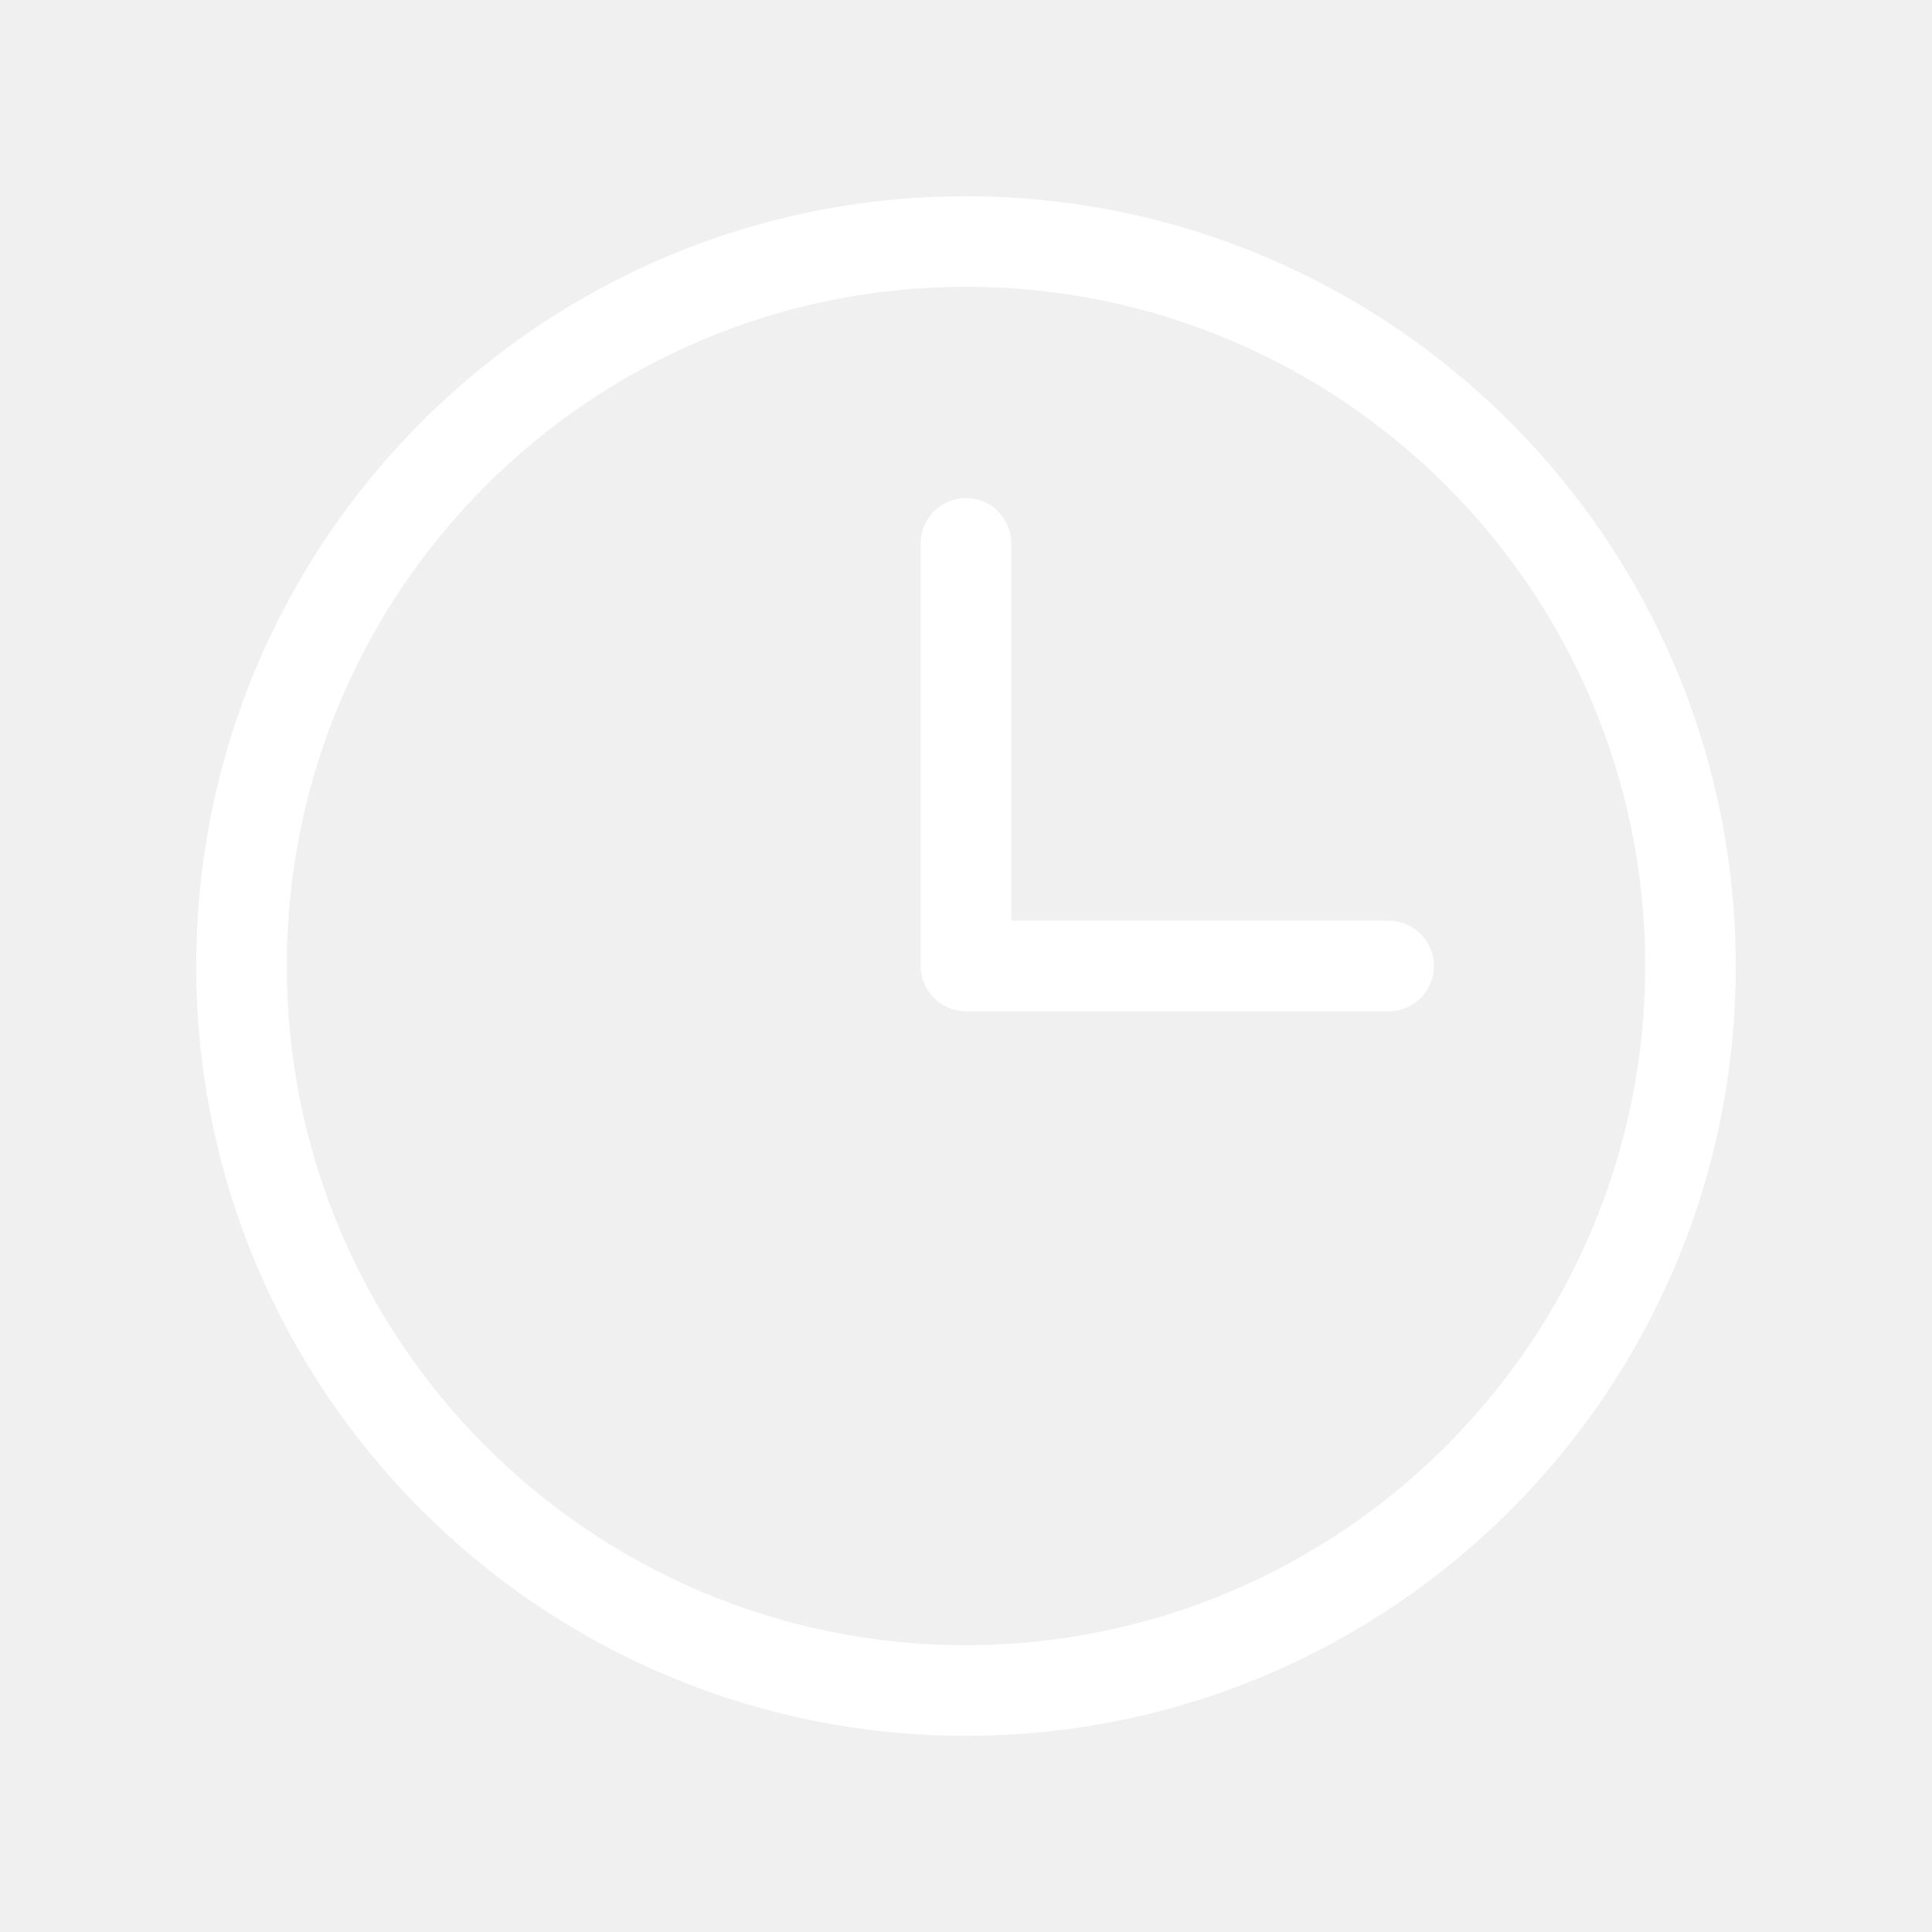
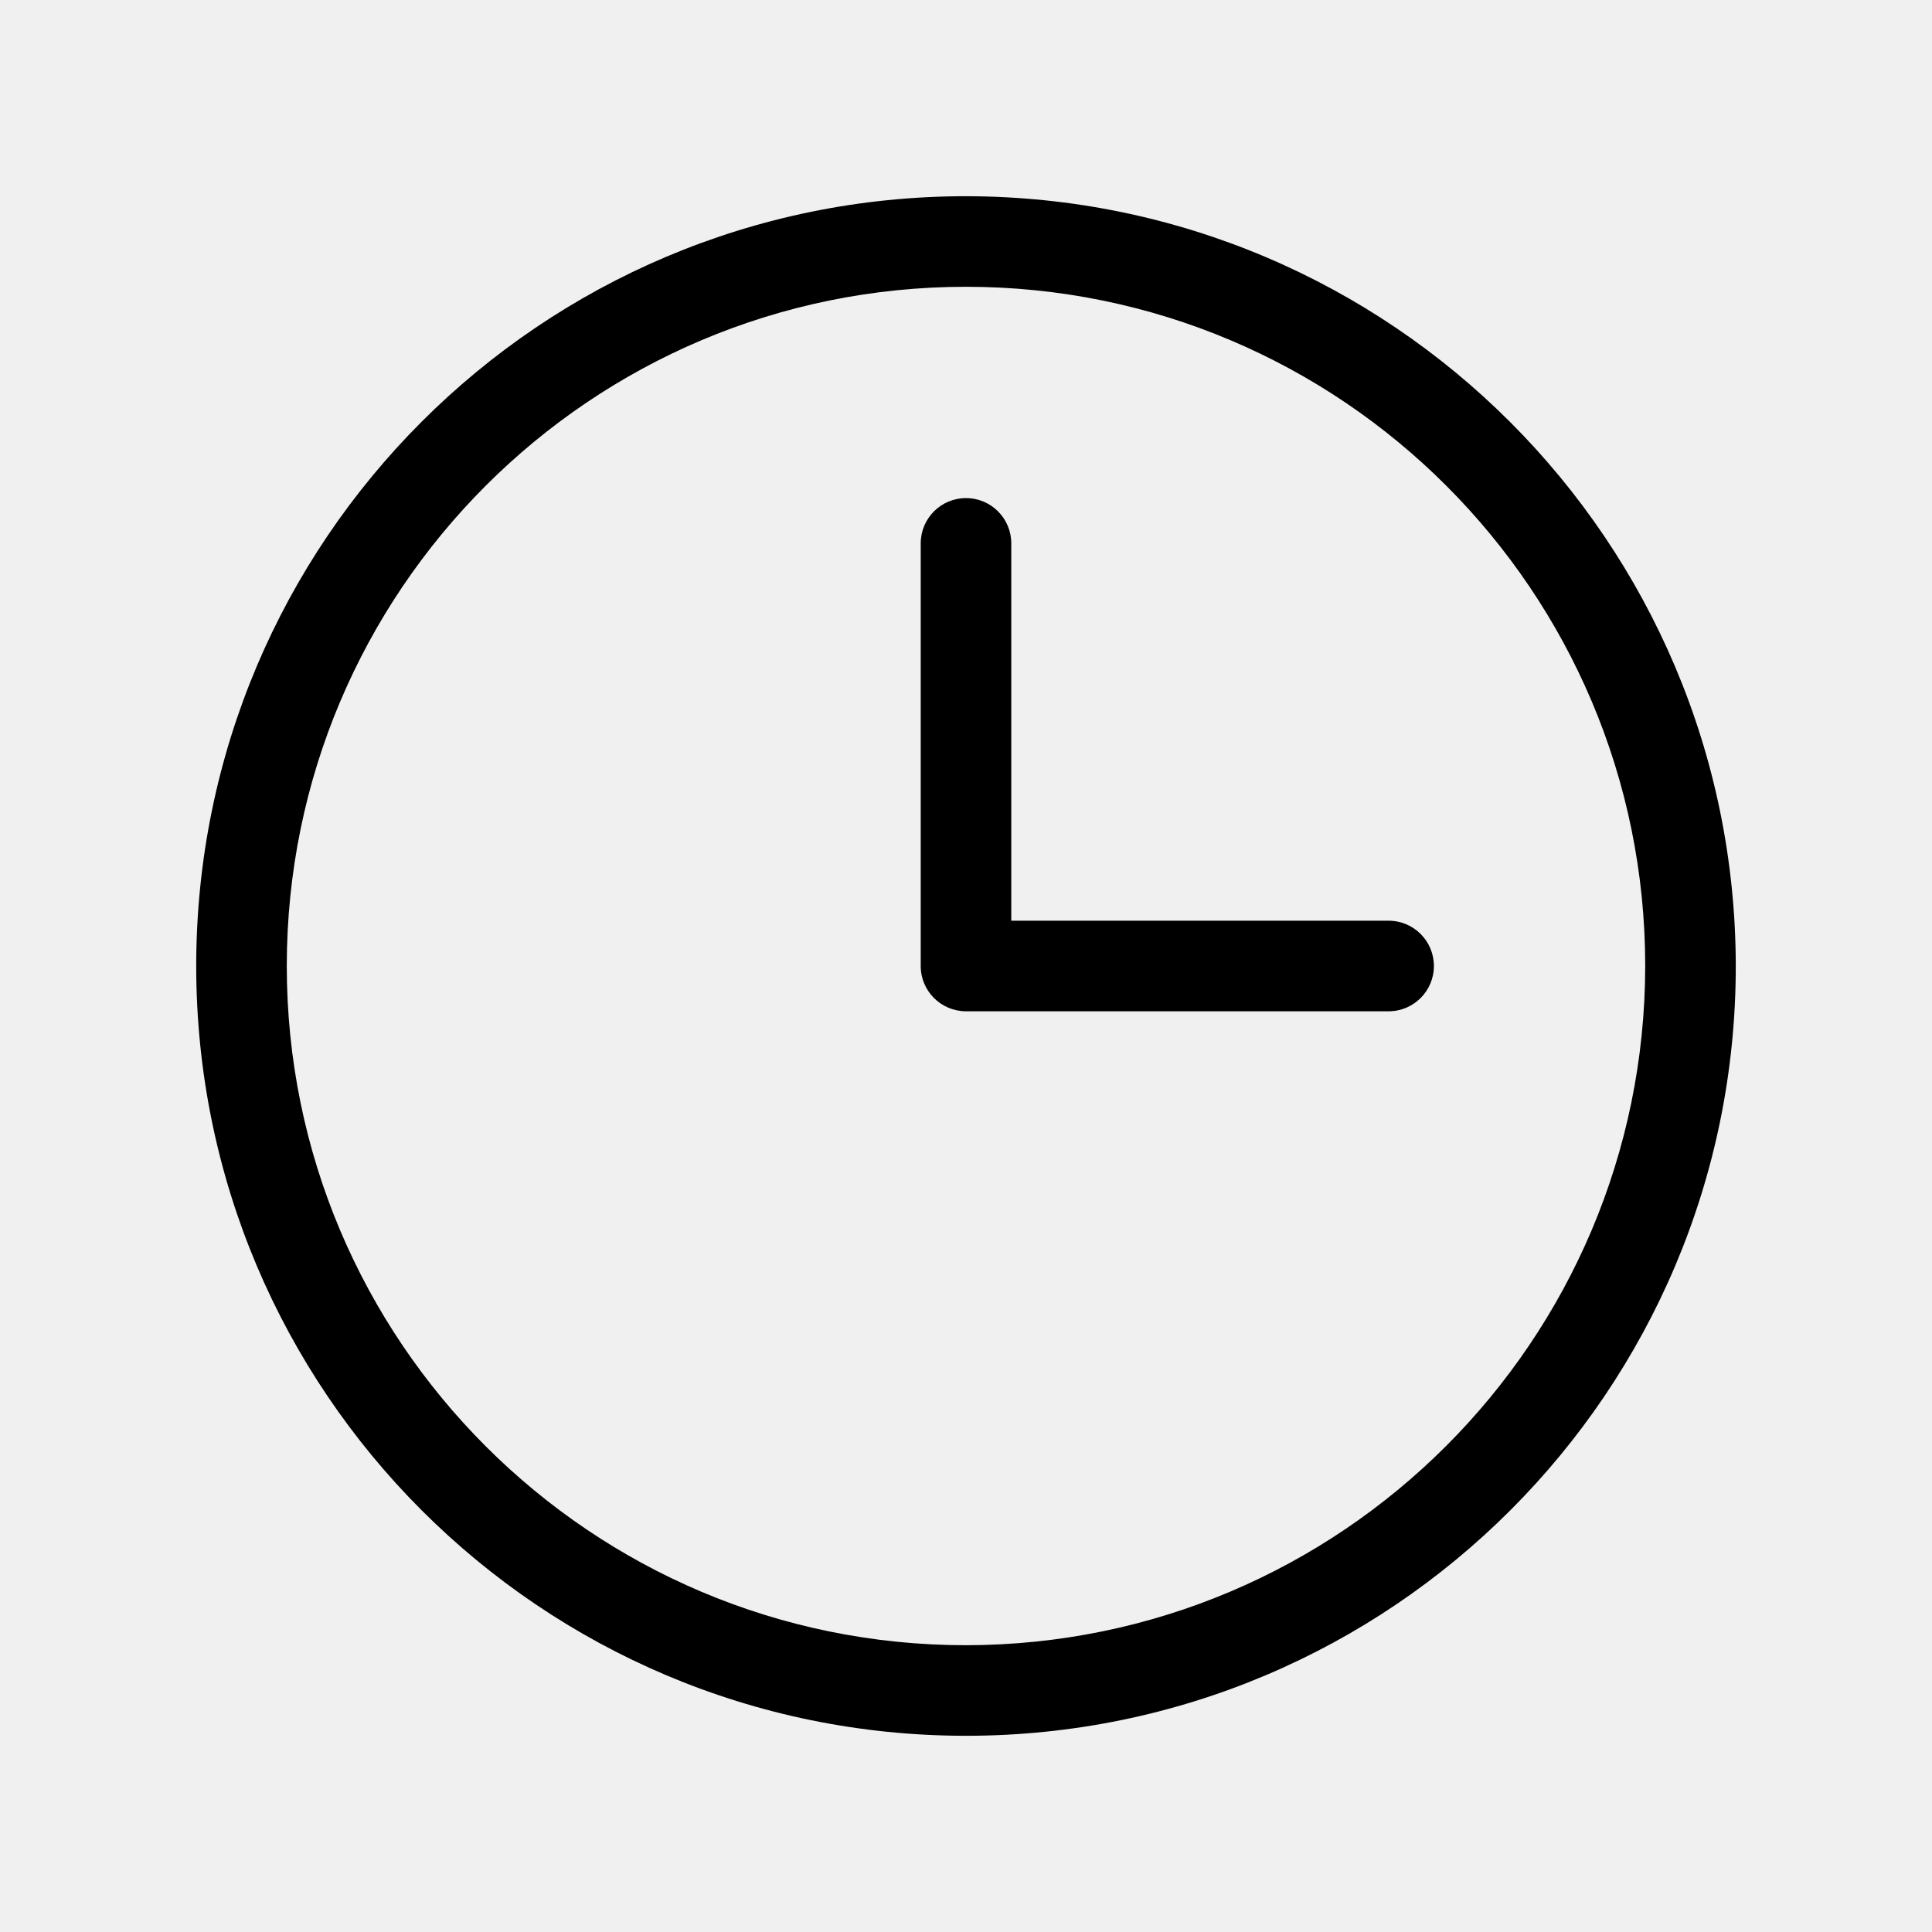
<svg xmlns="http://www.w3.org/2000/svg" width="32" height="32" viewBox="0 0 256 256">
-   <path fill="#ffffff" d="M128 26a102 102 0 1 0 102 102A102.12 102.12 0 0 0 128 26m0 192a90 90 0 1 1 90-90 90.1 90.1 0 0 1-90 90m62-90a6 6 0 0 1-6 6h-56a6 6 0 0 1-6-6V72a6 6 0 0 1 12 0v50h50a6 6 0 0 1 6 6" />
+   <path fill="currentColor" d="M128 26a102 102 0 1 0 102 102A102.12 102.12 0 0 0 128 26m0 192a90 90 0 1 1 90-90 90.1 90.1 0 0 1-90 90m62-90a6 6 0 0 1-6 6h-56a6 6 0 0 1-6-6V72a6 6 0 0 1 12 0v50h50a6 6 0 0 1 6 6" />
</svg>
